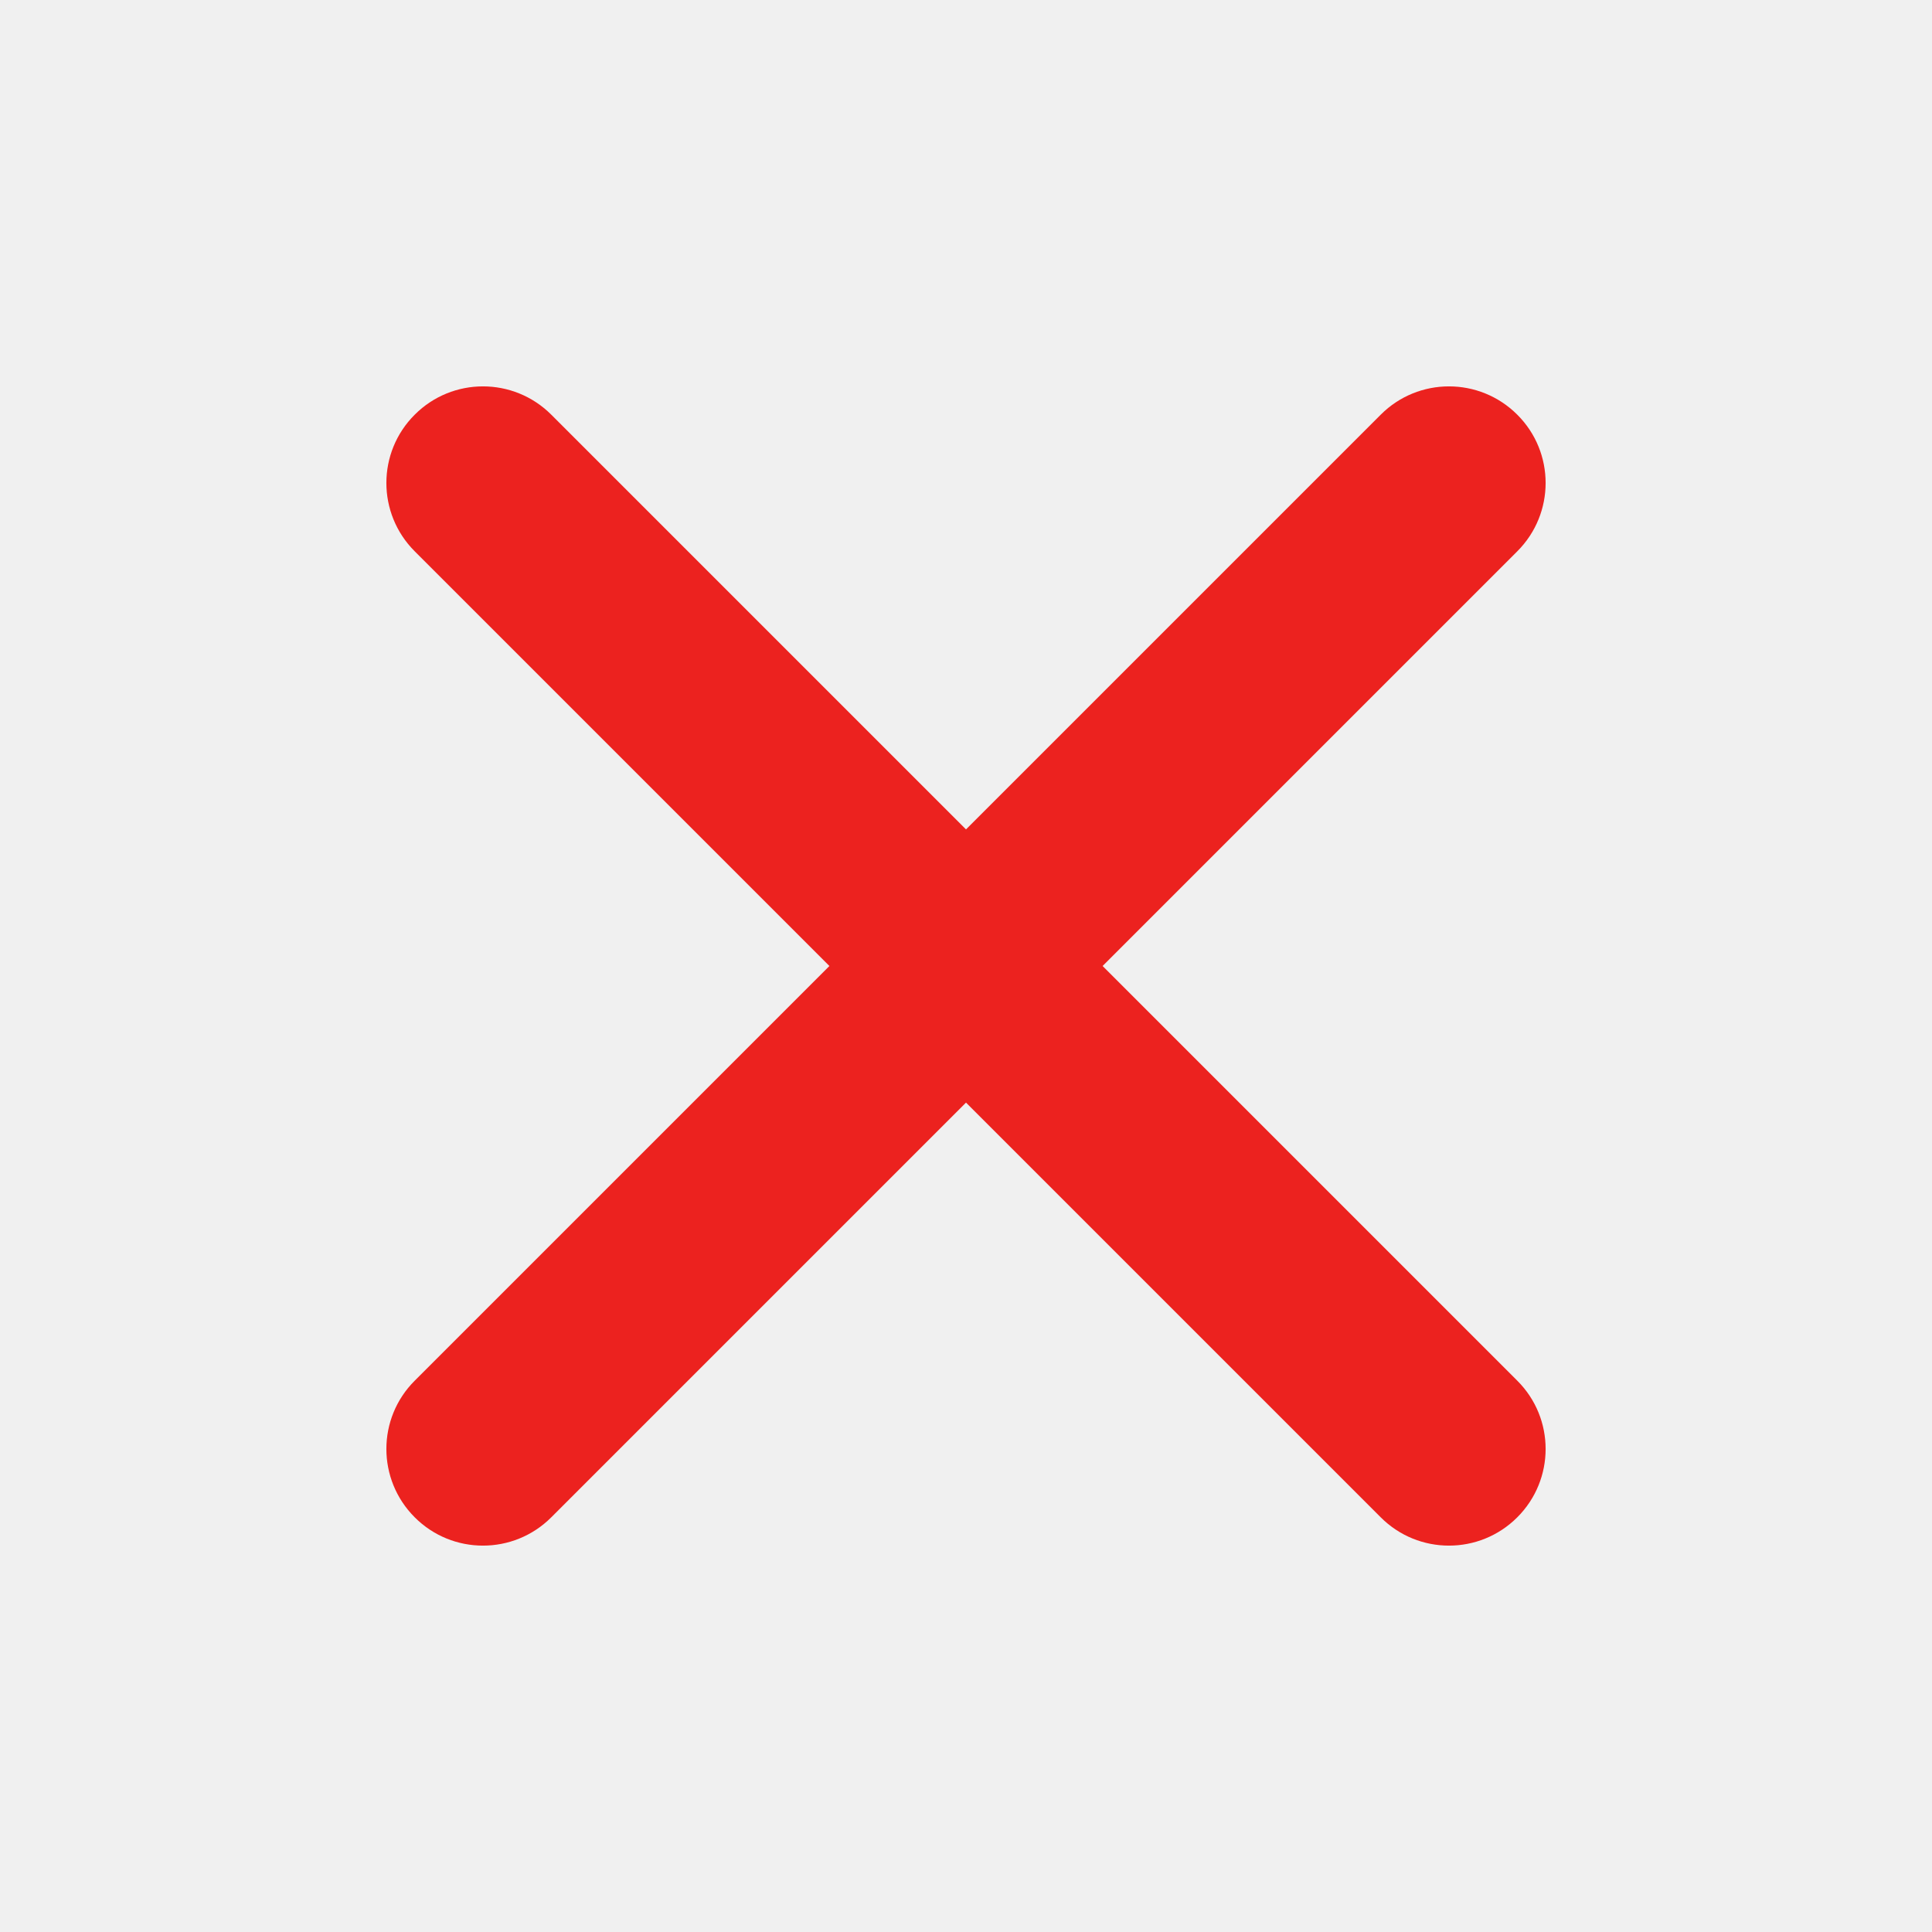
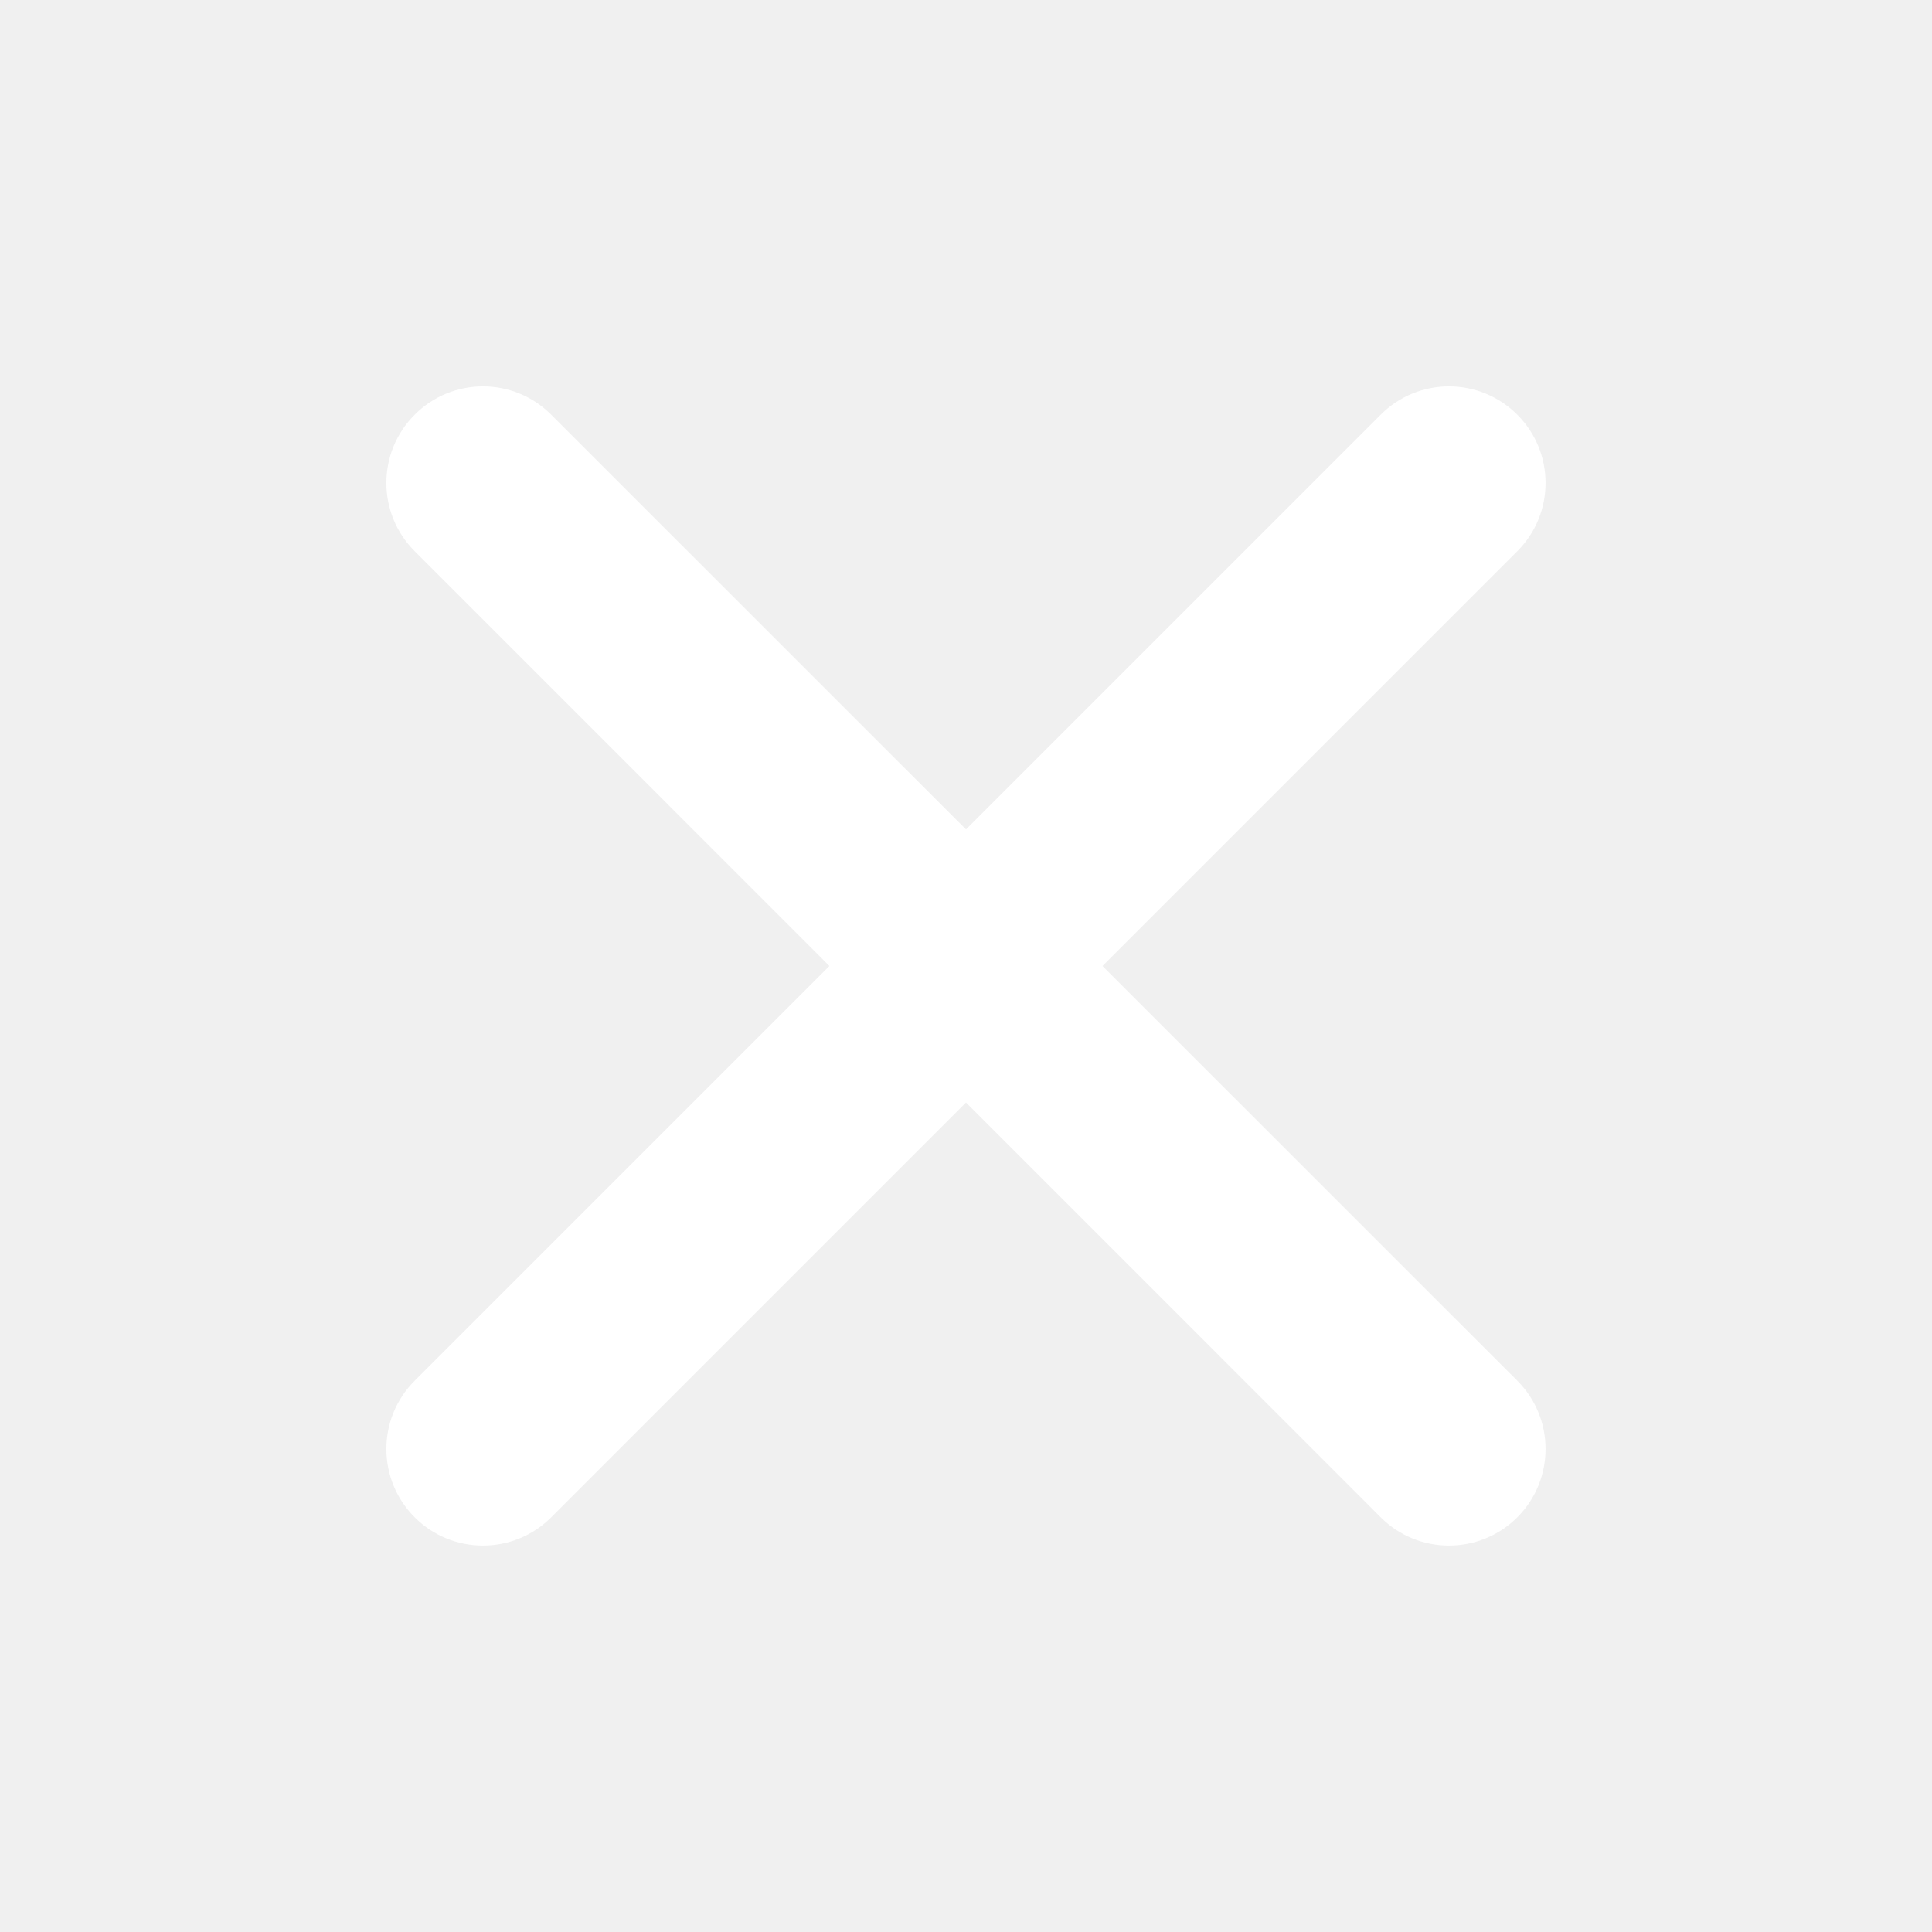
<svg xmlns="http://www.w3.org/2000/svg" width="20" height="20" viewBox="0 0 20 20" fill="none">
-   <path d="M14.293 4.293C14.683 3.902 15.316 3.902 15.707 4.293C16.098 4.683 16.098 5.316 15.707 5.707L11.414 10L15.707 14.293C16.098 14.683 16.098 15.316 15.707 15.707C15.316 16.098 14.683 16.098 14.293 15.707L10 11.414L5.707 15.707C5.316 16.098 4.683 16.098 4.293 15.707C3.902 15.316 3.902 14.683 4.293 14.293L8.586 10L4.293 5.707C3.902 5.316 3.902 4.683 4.293 4.293C4.683 3.902 5.316 3.902 5.707 4.293L10 8.586L14.293 4.293Z" fill="#EC221F" />
+   <path d="M14.293 4.293C14.683 3.902 15.316 3.902 15.707 4.293C16.097 4.683 16.097 5.316 15.707 5.706L11.413 10L15.707 14.293C16.097 14.683 16.097 15.316 15.707 15.707C15.316 16.097 14.683 16.097 14.293 15.707L10 11.413L5.706 15.707C5.316 16.097 4.683 16.097 4.293 15.707C3.902 15.316 3.902 14.683 4.293 14.293L8.586 10L4.293 5.706C3.902 5.316 3.902 4.683 4.293 4.293C4.683 3.902 5.316 3.902 5.706 4.293L10 8.586L14.293 4.293Z" fill="white" />
</svg>
